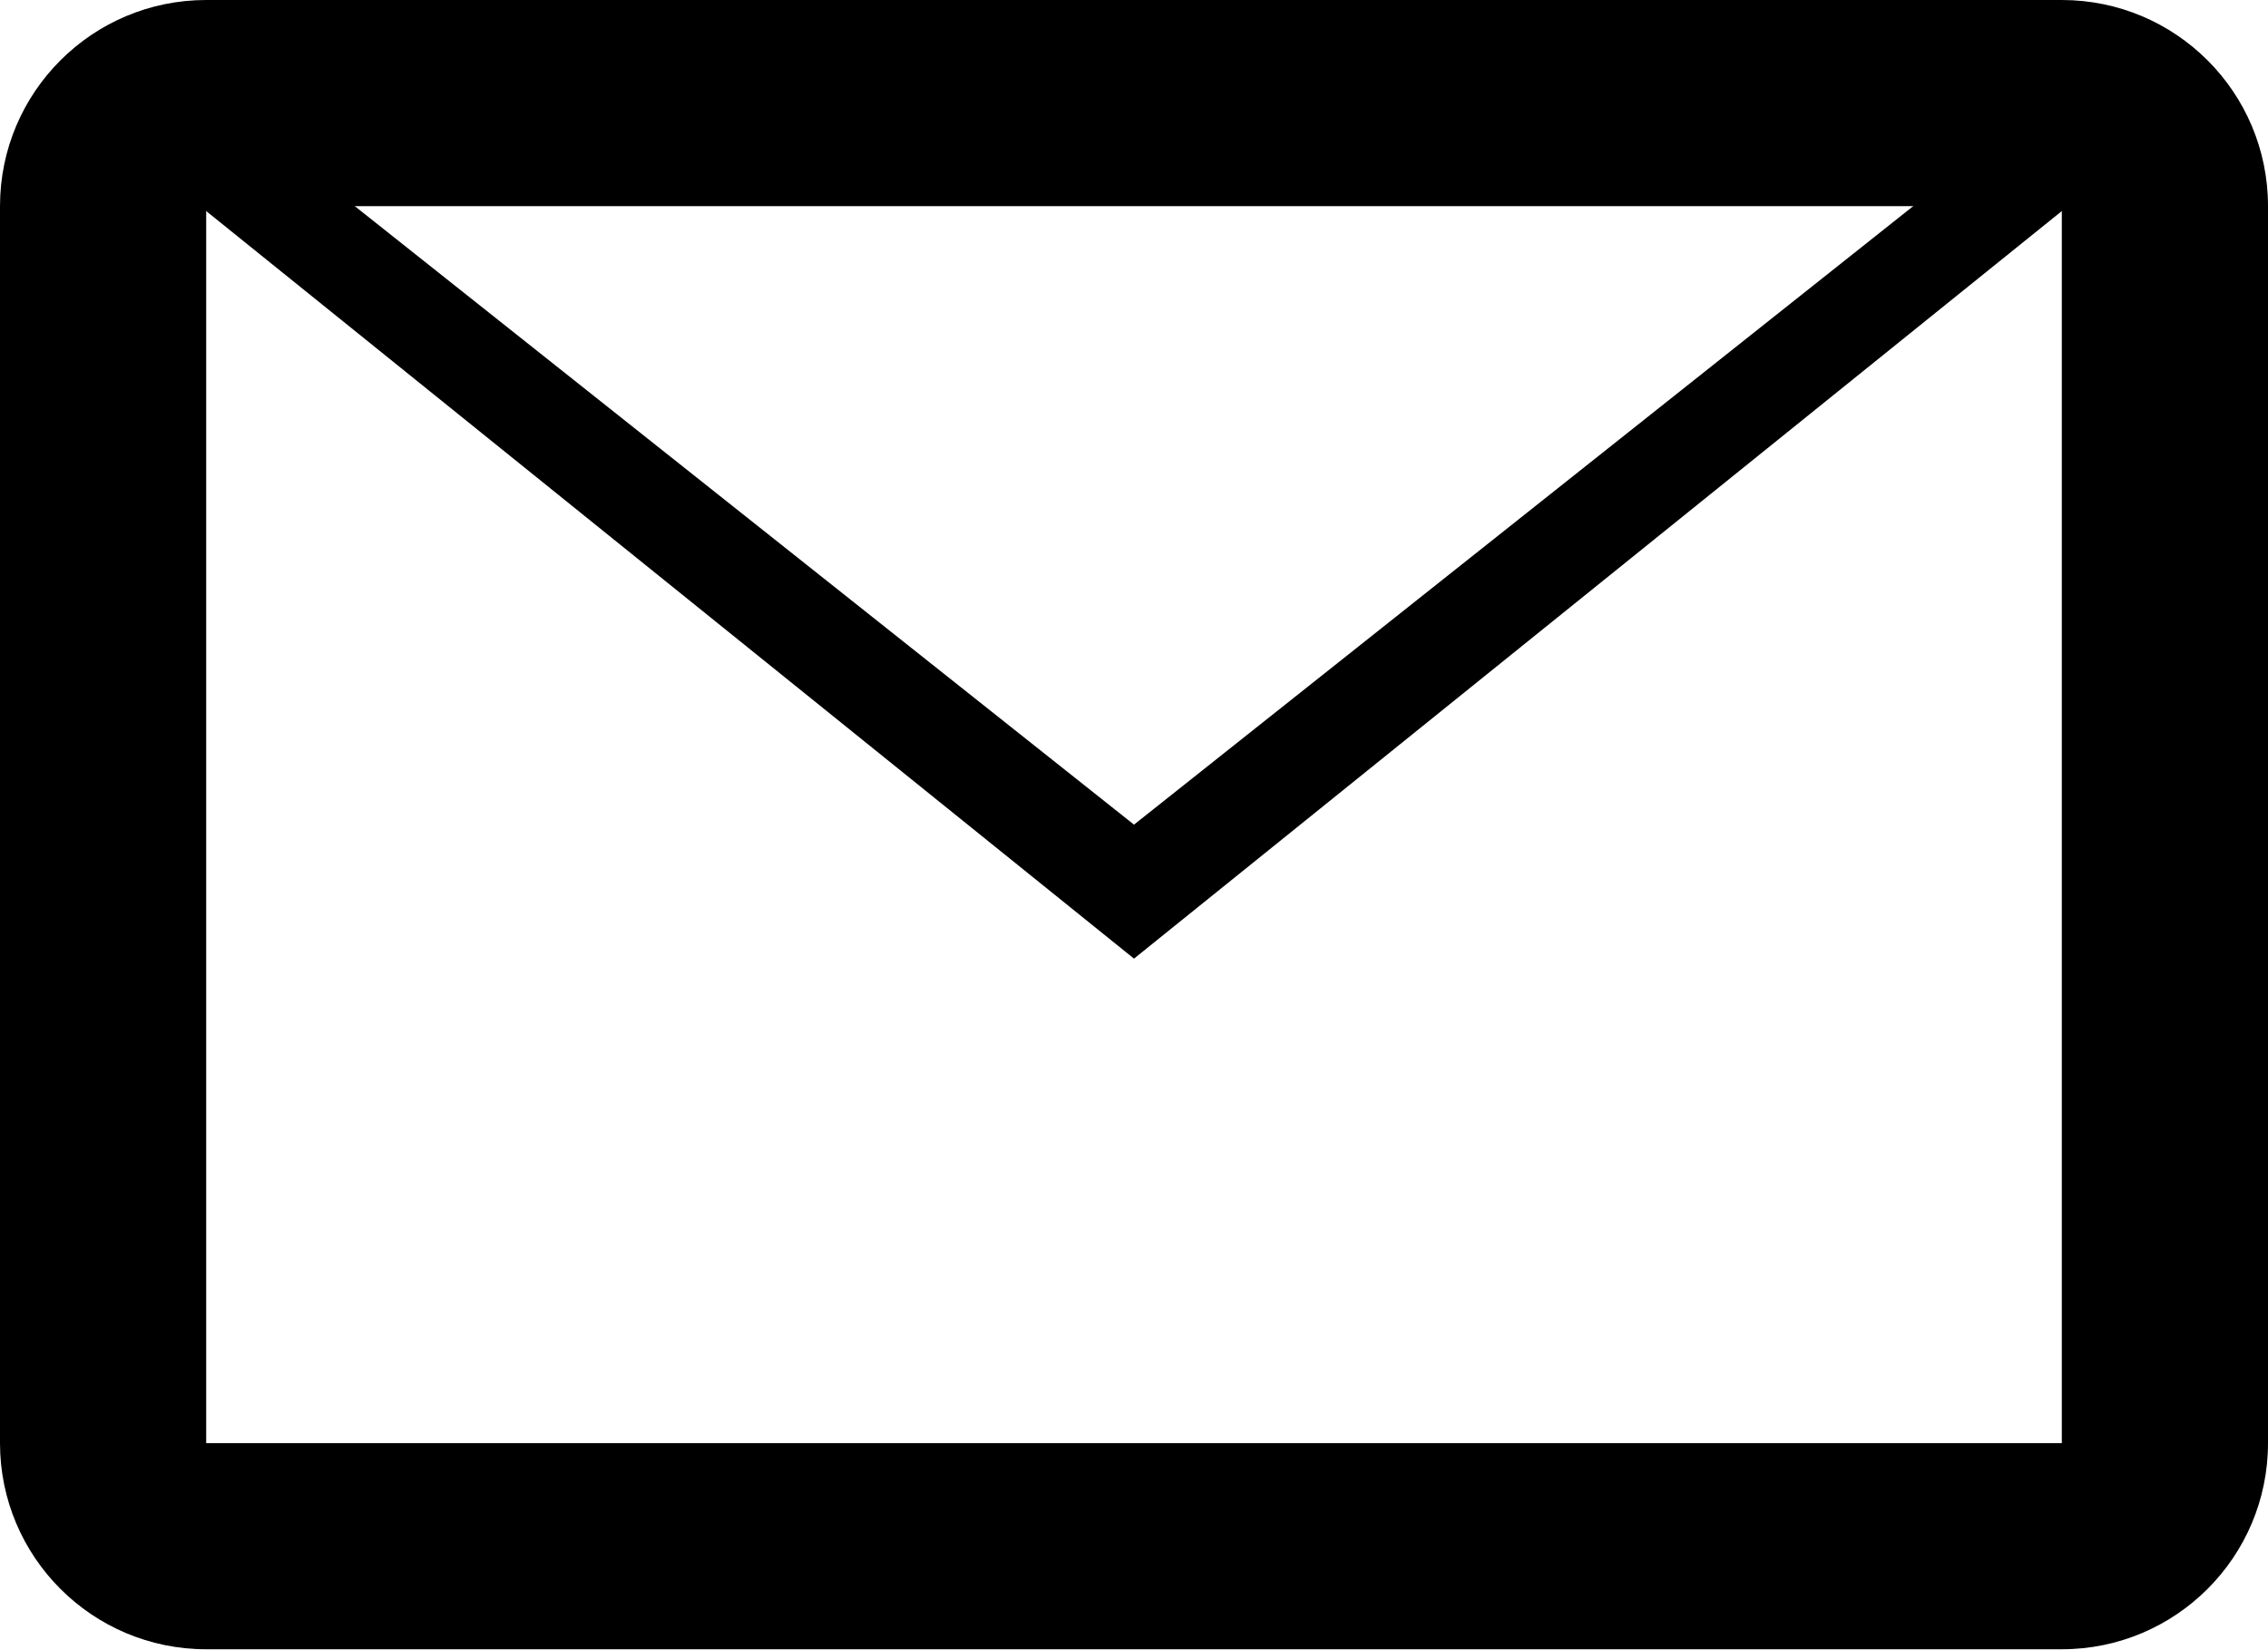
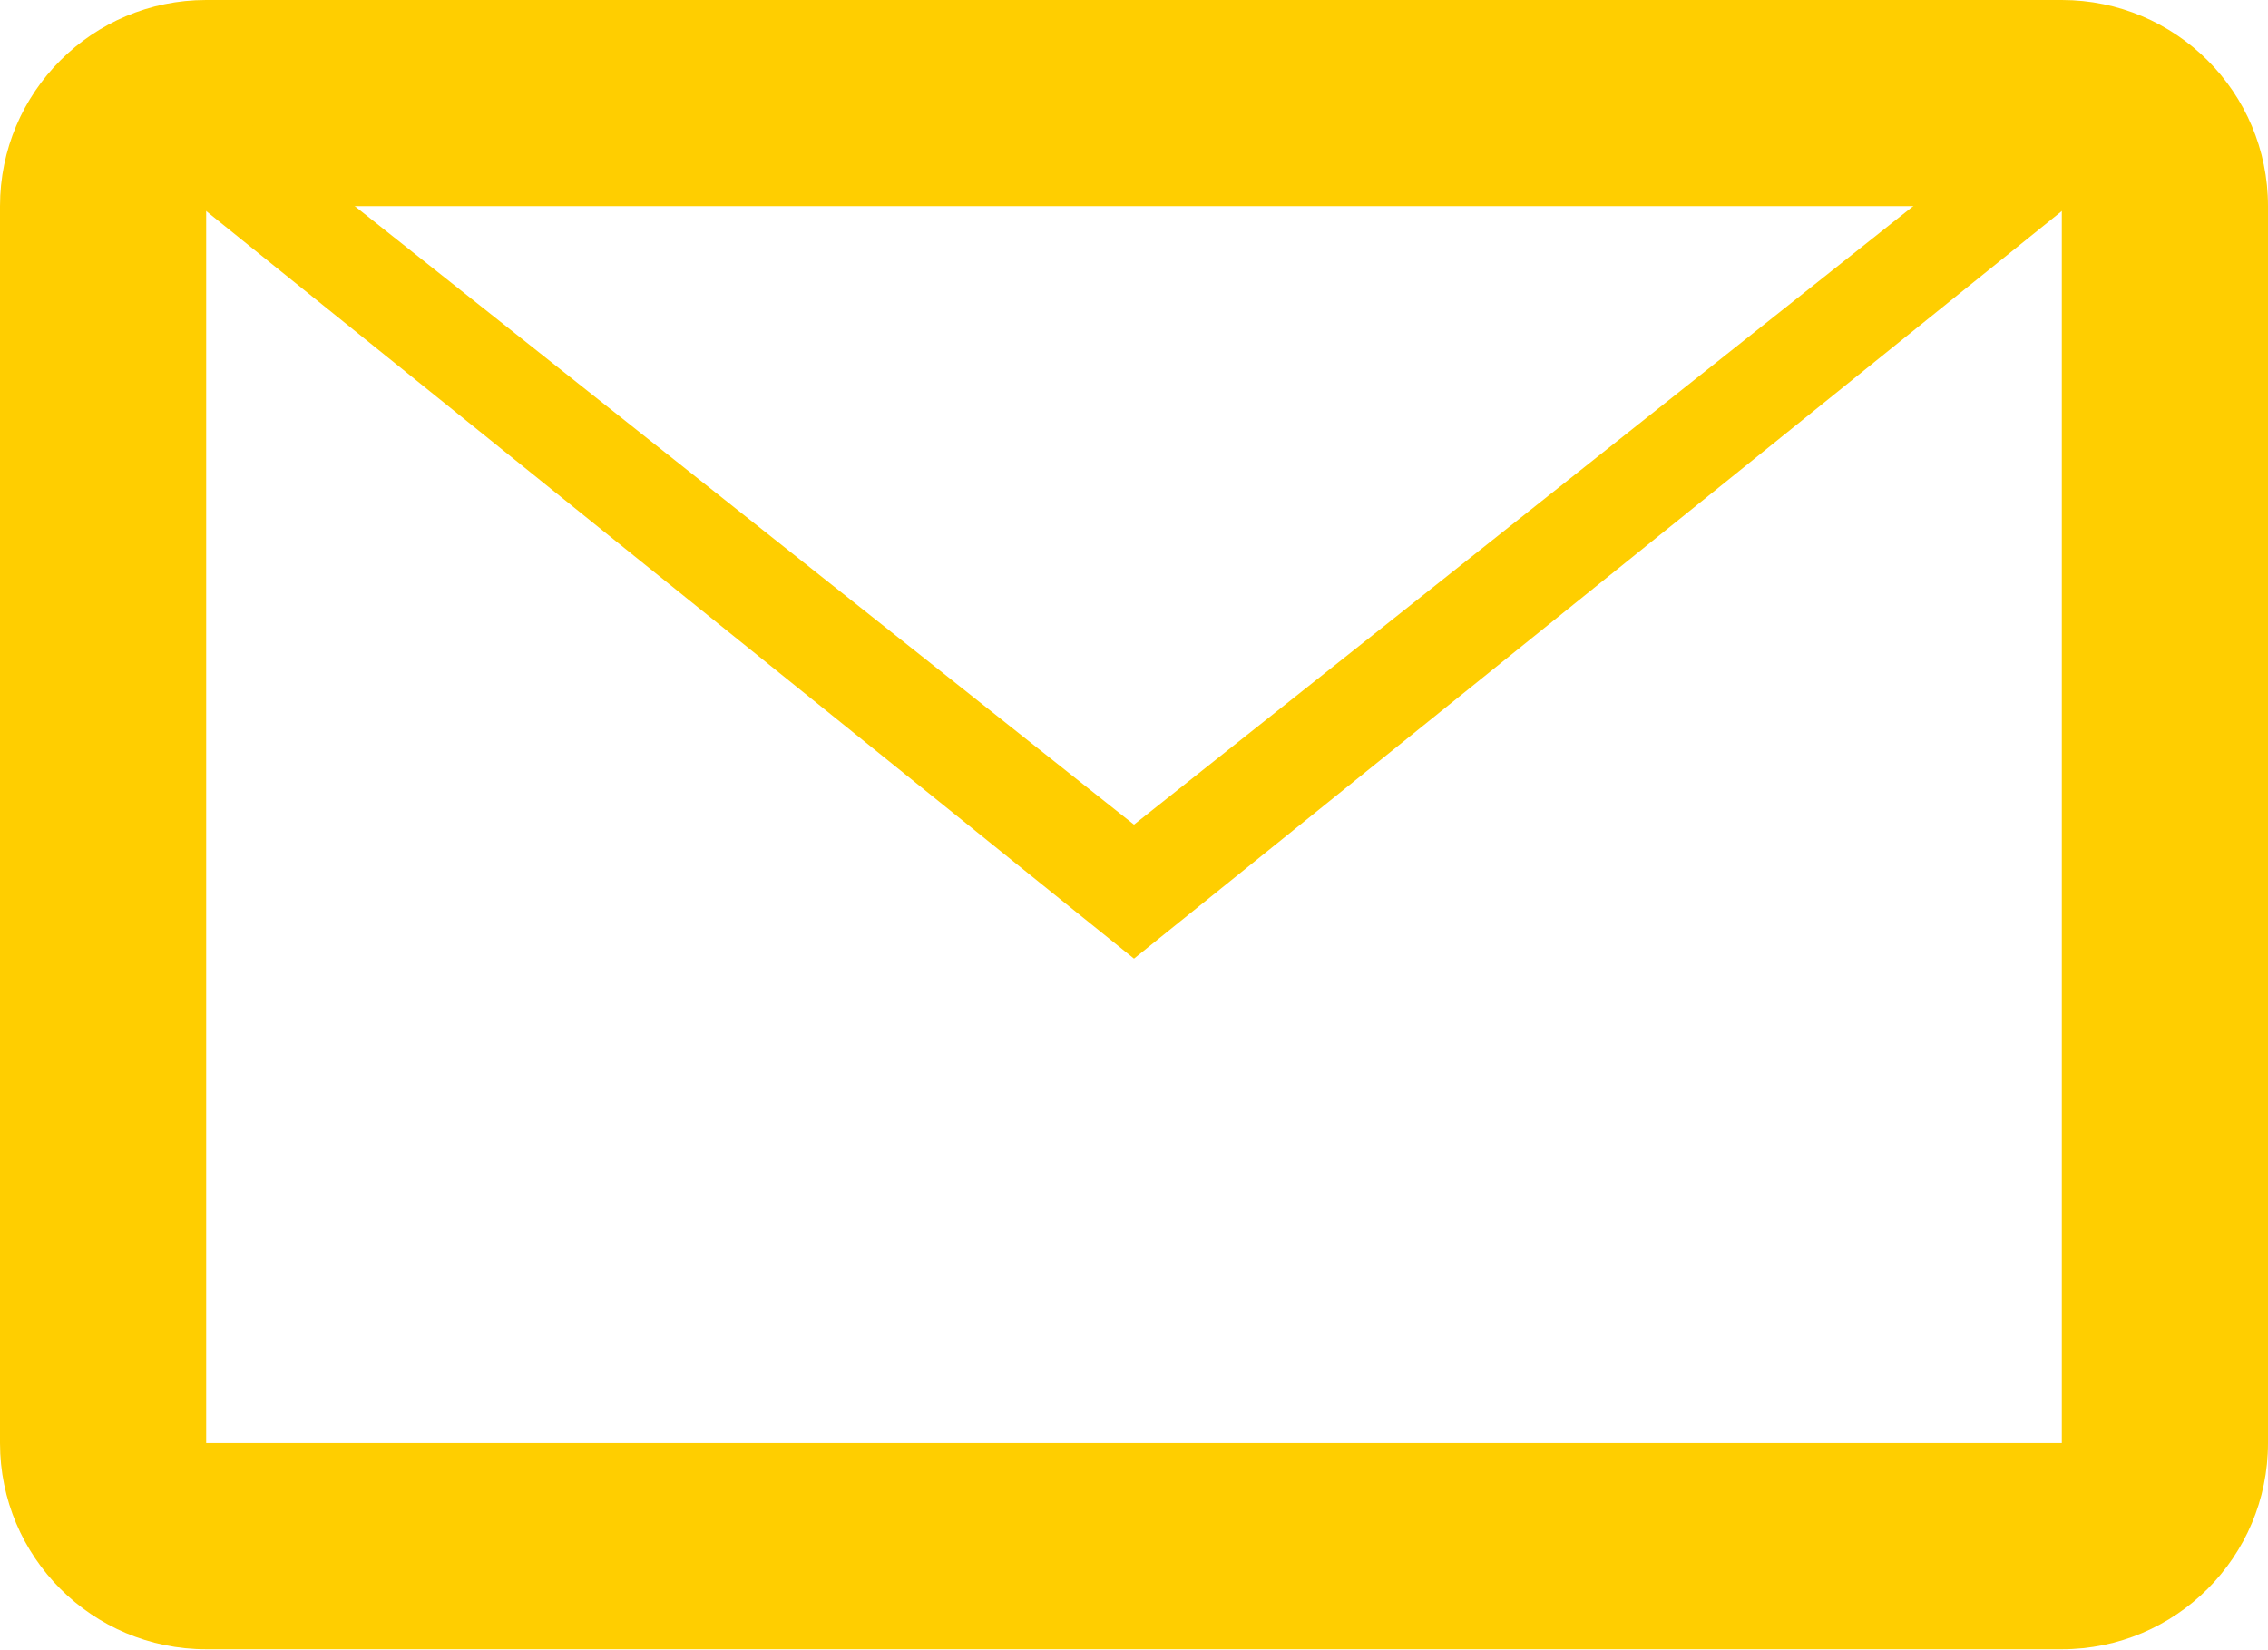
<svg xmlns="http://www.w3.org/2000/svg" viewBox="0 0 22 16">
+   <defs>
+     <style>
+       .a {
+         fill: #ffce00;
+         fill-rule: evenodd;
+       }
+     </style>
+   </defs>
  <g>
    <path class="a" d="M20,16H2a2,2,0,0,1-2-2V2A2,2,0,0,1,2,0H20a2,2,0,0,1,2,2V14A2,2,0,0,1,20,16ZM2,2V14H20V2Z" />
    <polygon class="a" points="11 9.3 0.7 1 1.3 0.3 11 8 20.7 0.3 21.3 1 11 9.3" />
  </g>
</svg>
